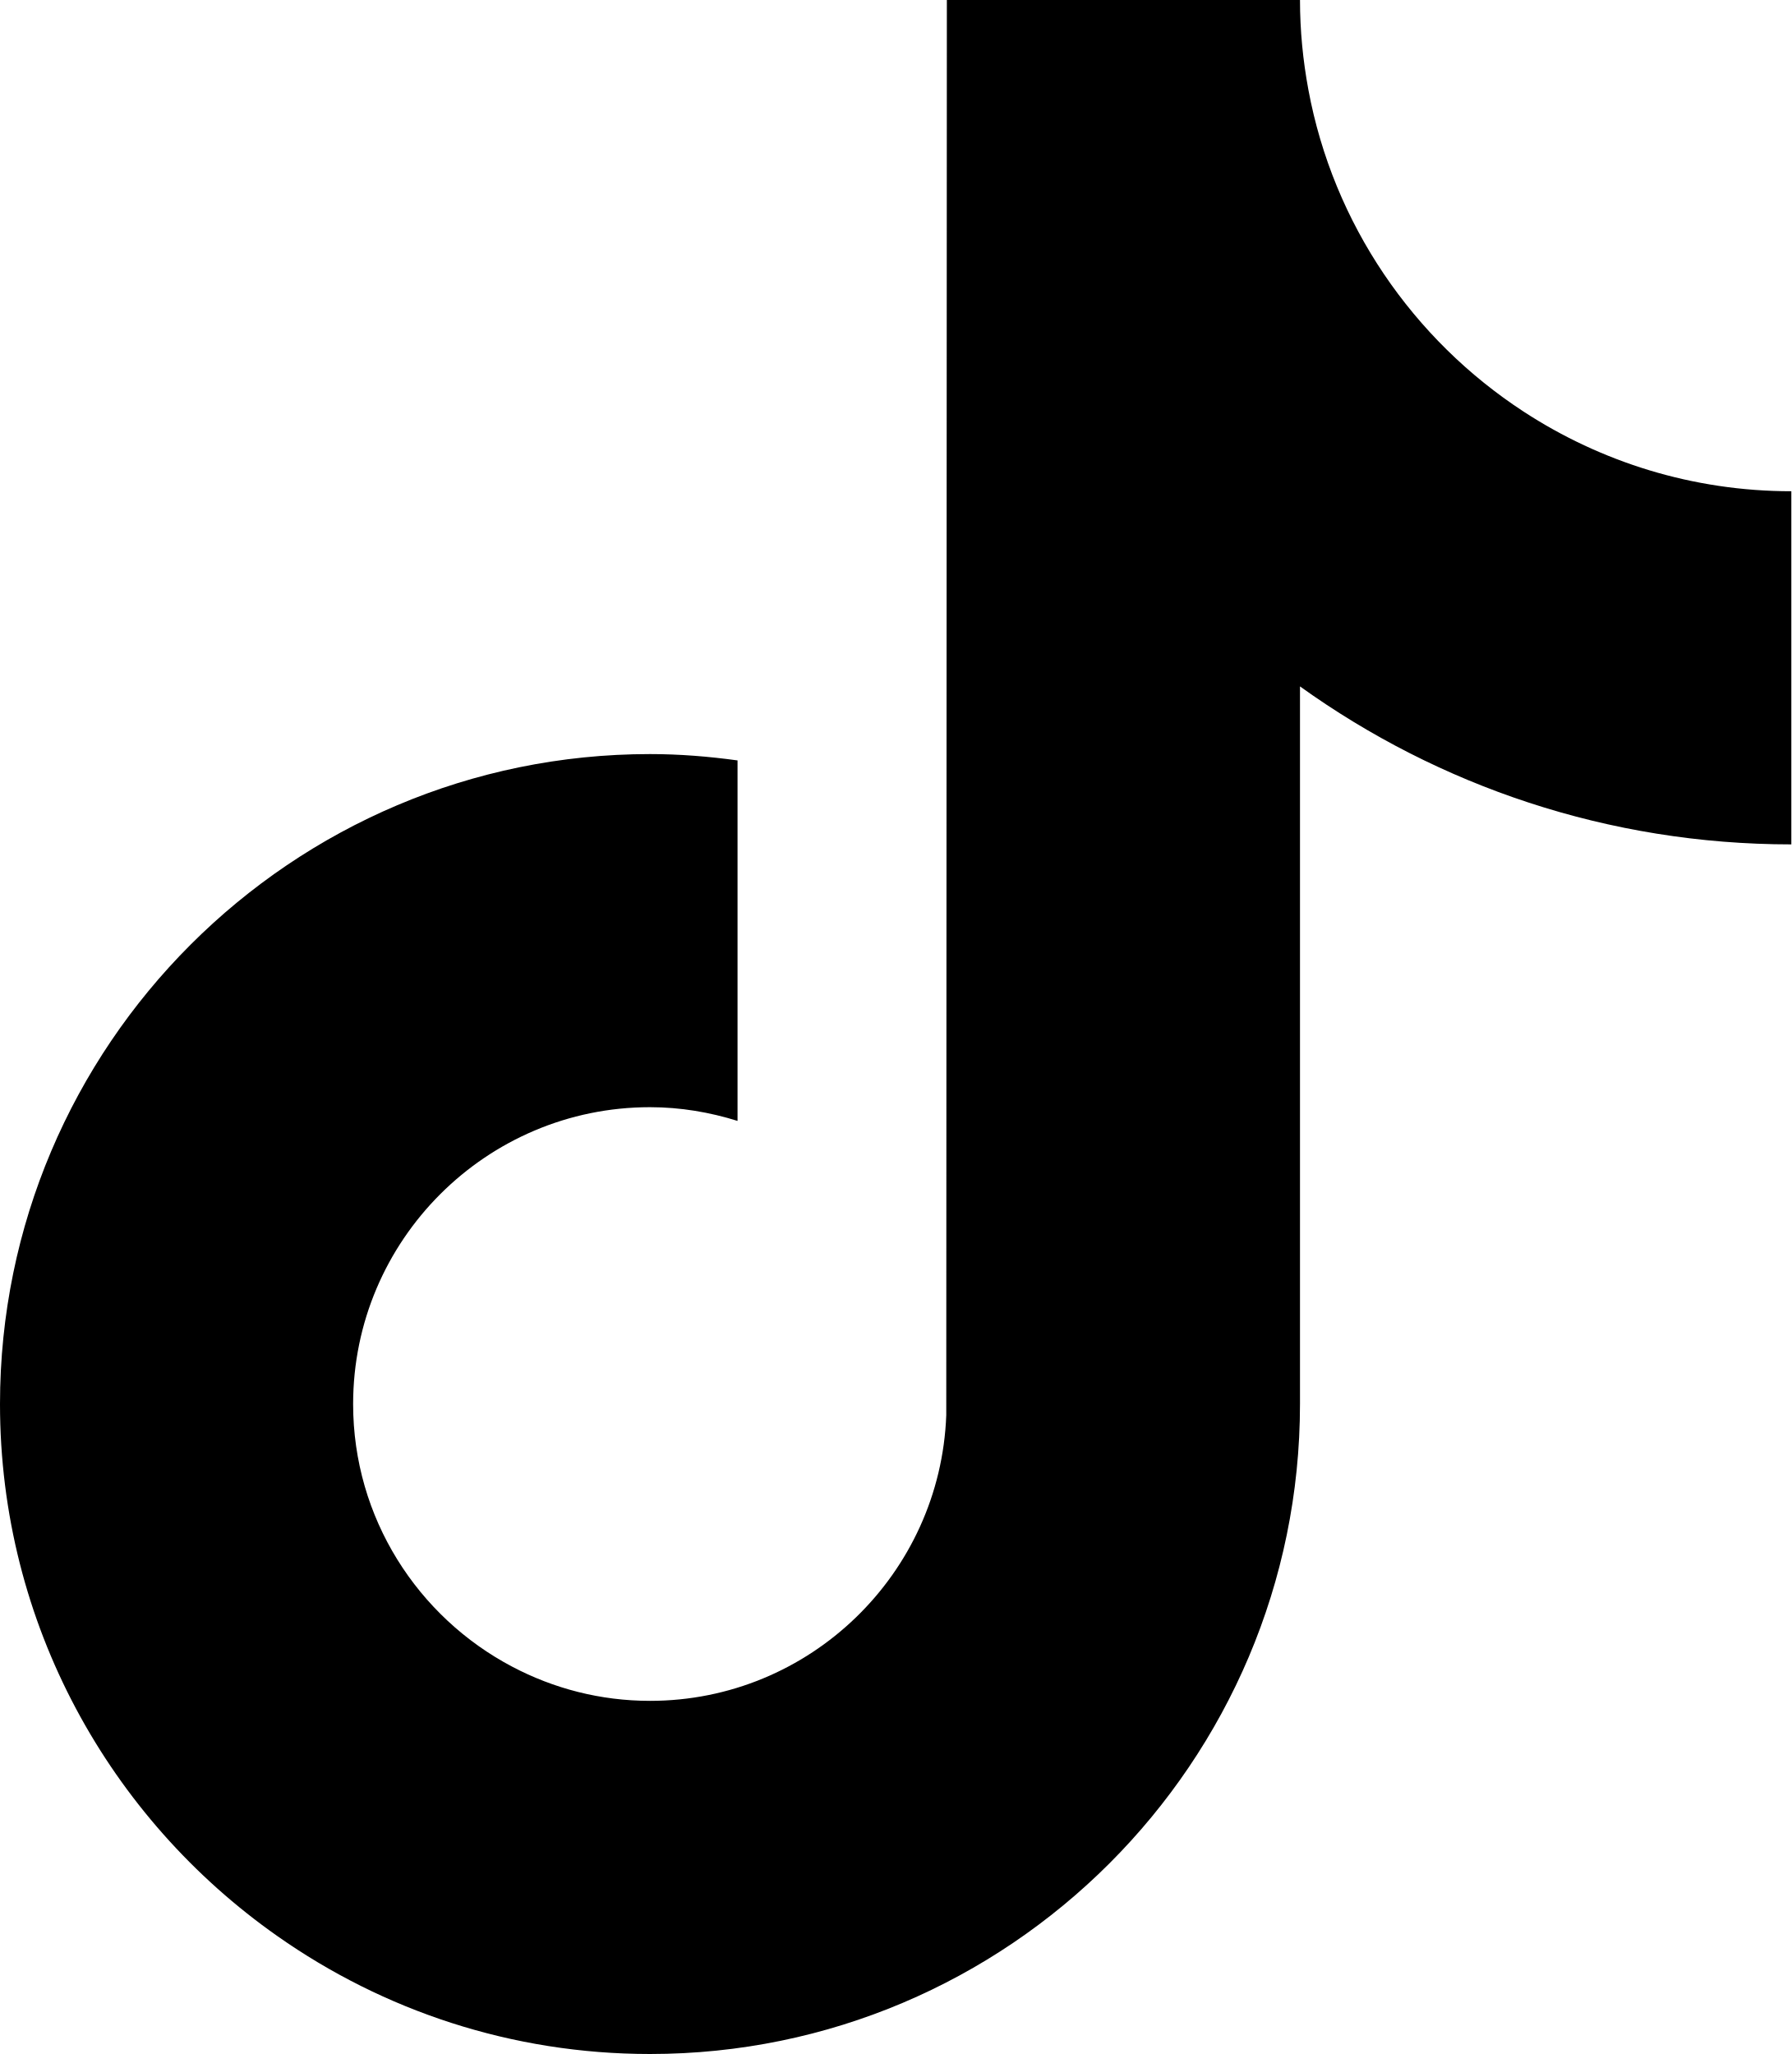
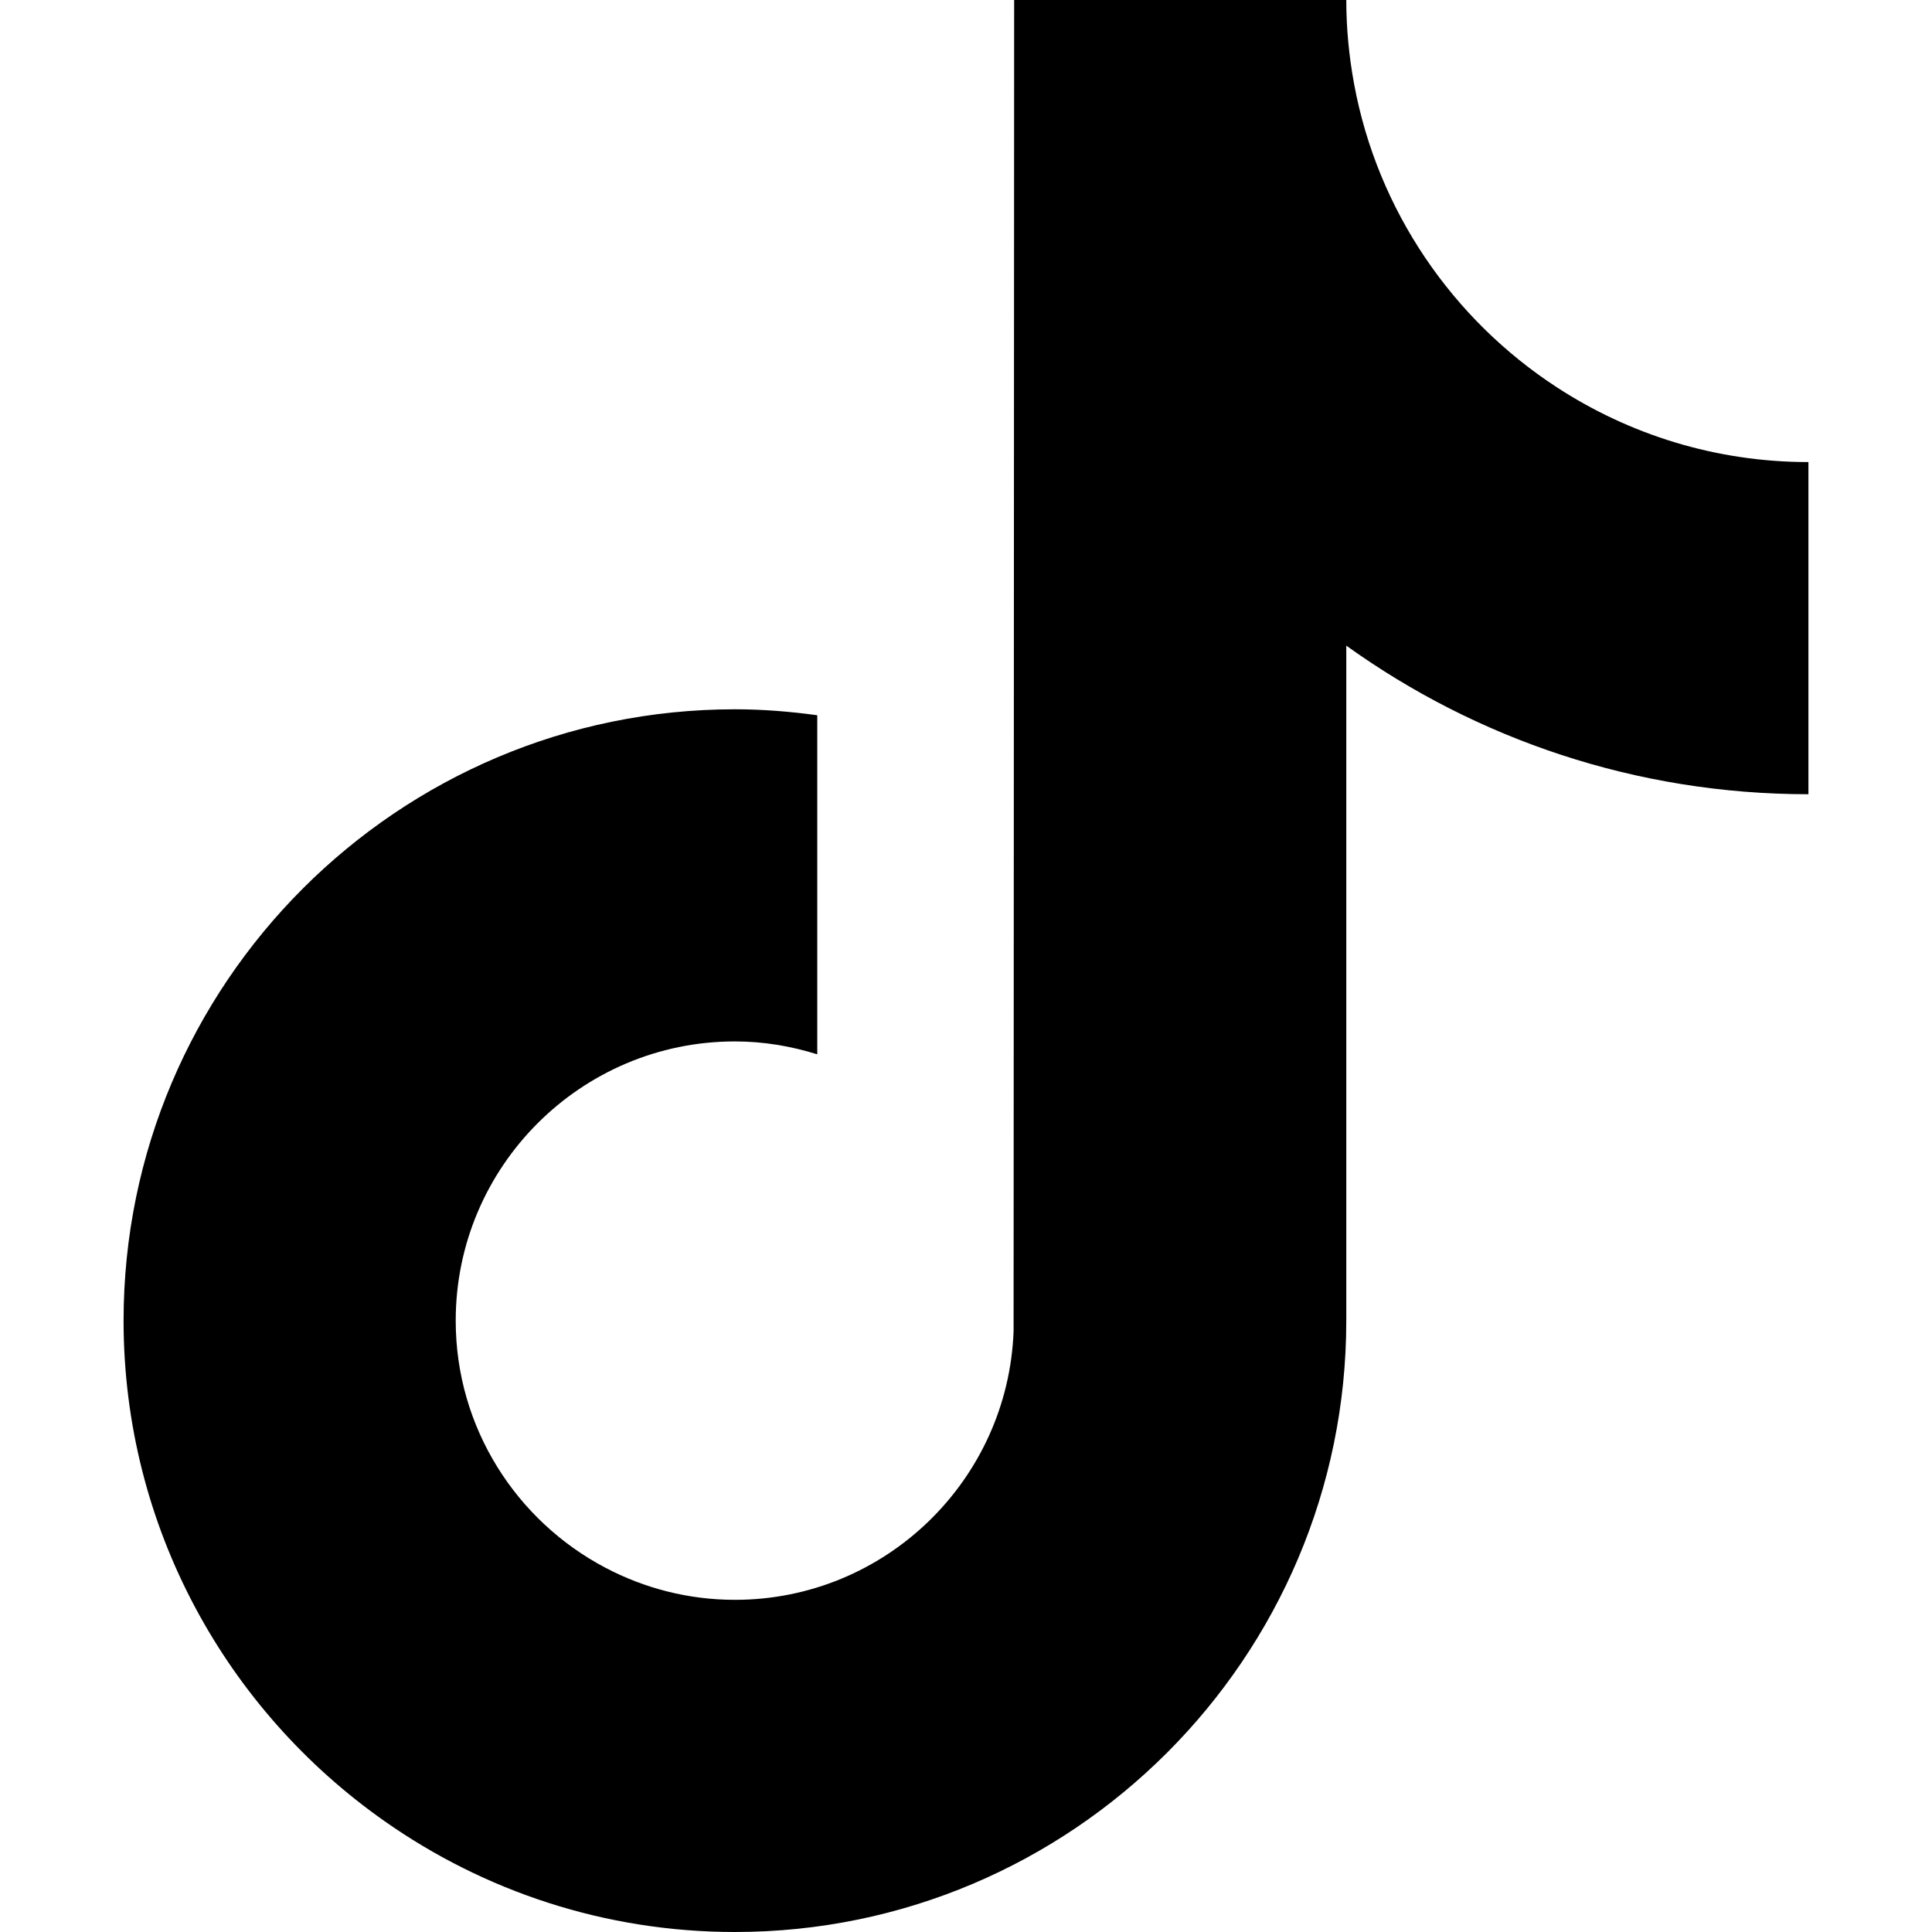
- <svg xmlns="http://www.w3.org/2000/svg" shape-rendering="geometricPrecision" text-rendering="geometricPrecision" image-rendering="optimizeQuality" fill-rule="evenodd" clip-rule="evenodd" viewBox="0 0 449.45 515.38">
+ <svg xmlns="http://www.w3.org/2000/svg" width="24" height="24" shape-rendering="geometricPrecision" text-rendering="geometricPrecision" image-rendering="optimizeQuality" fill-rule="evenodd" clip-rule="evenodd" viewBox="0 0 449.45 515.38">
  <path fill-rule="nonzero" d="M382.31 103.3c-27.76-18.1-47.79-47.07-54.04-80.82-1.35-7.29-2.1-14.8-2.1-22.48h-88.6l-.15 355.09c-1.48 39.77-34.21 71.68-74.33 71.68-12.47 0-24.21-3.11-34.55-8.56-23.71-12.47-39.94-37.32-39.94-65.91 0-41.07 33.42-74.49 74.48-74.49 7.67 0 15.02 1.27 21.97 3.44V190.8c-7.2-.99-14.51-1.59-21.97-1.59C73.16 189.21 0 262.36 0 352.3c0 55.17 27.56 104 69.63 133.52 26.48 18.61 58.71 29.56 93.46 29.56 89.93 0 163.08-73.16 163.08-163.08V172.23c34.75 24.94 77.33 39.64 123.28 39.64v-88.61c-24.75 0-47.8-7.35-67.14-19.96z" />
</svg>
